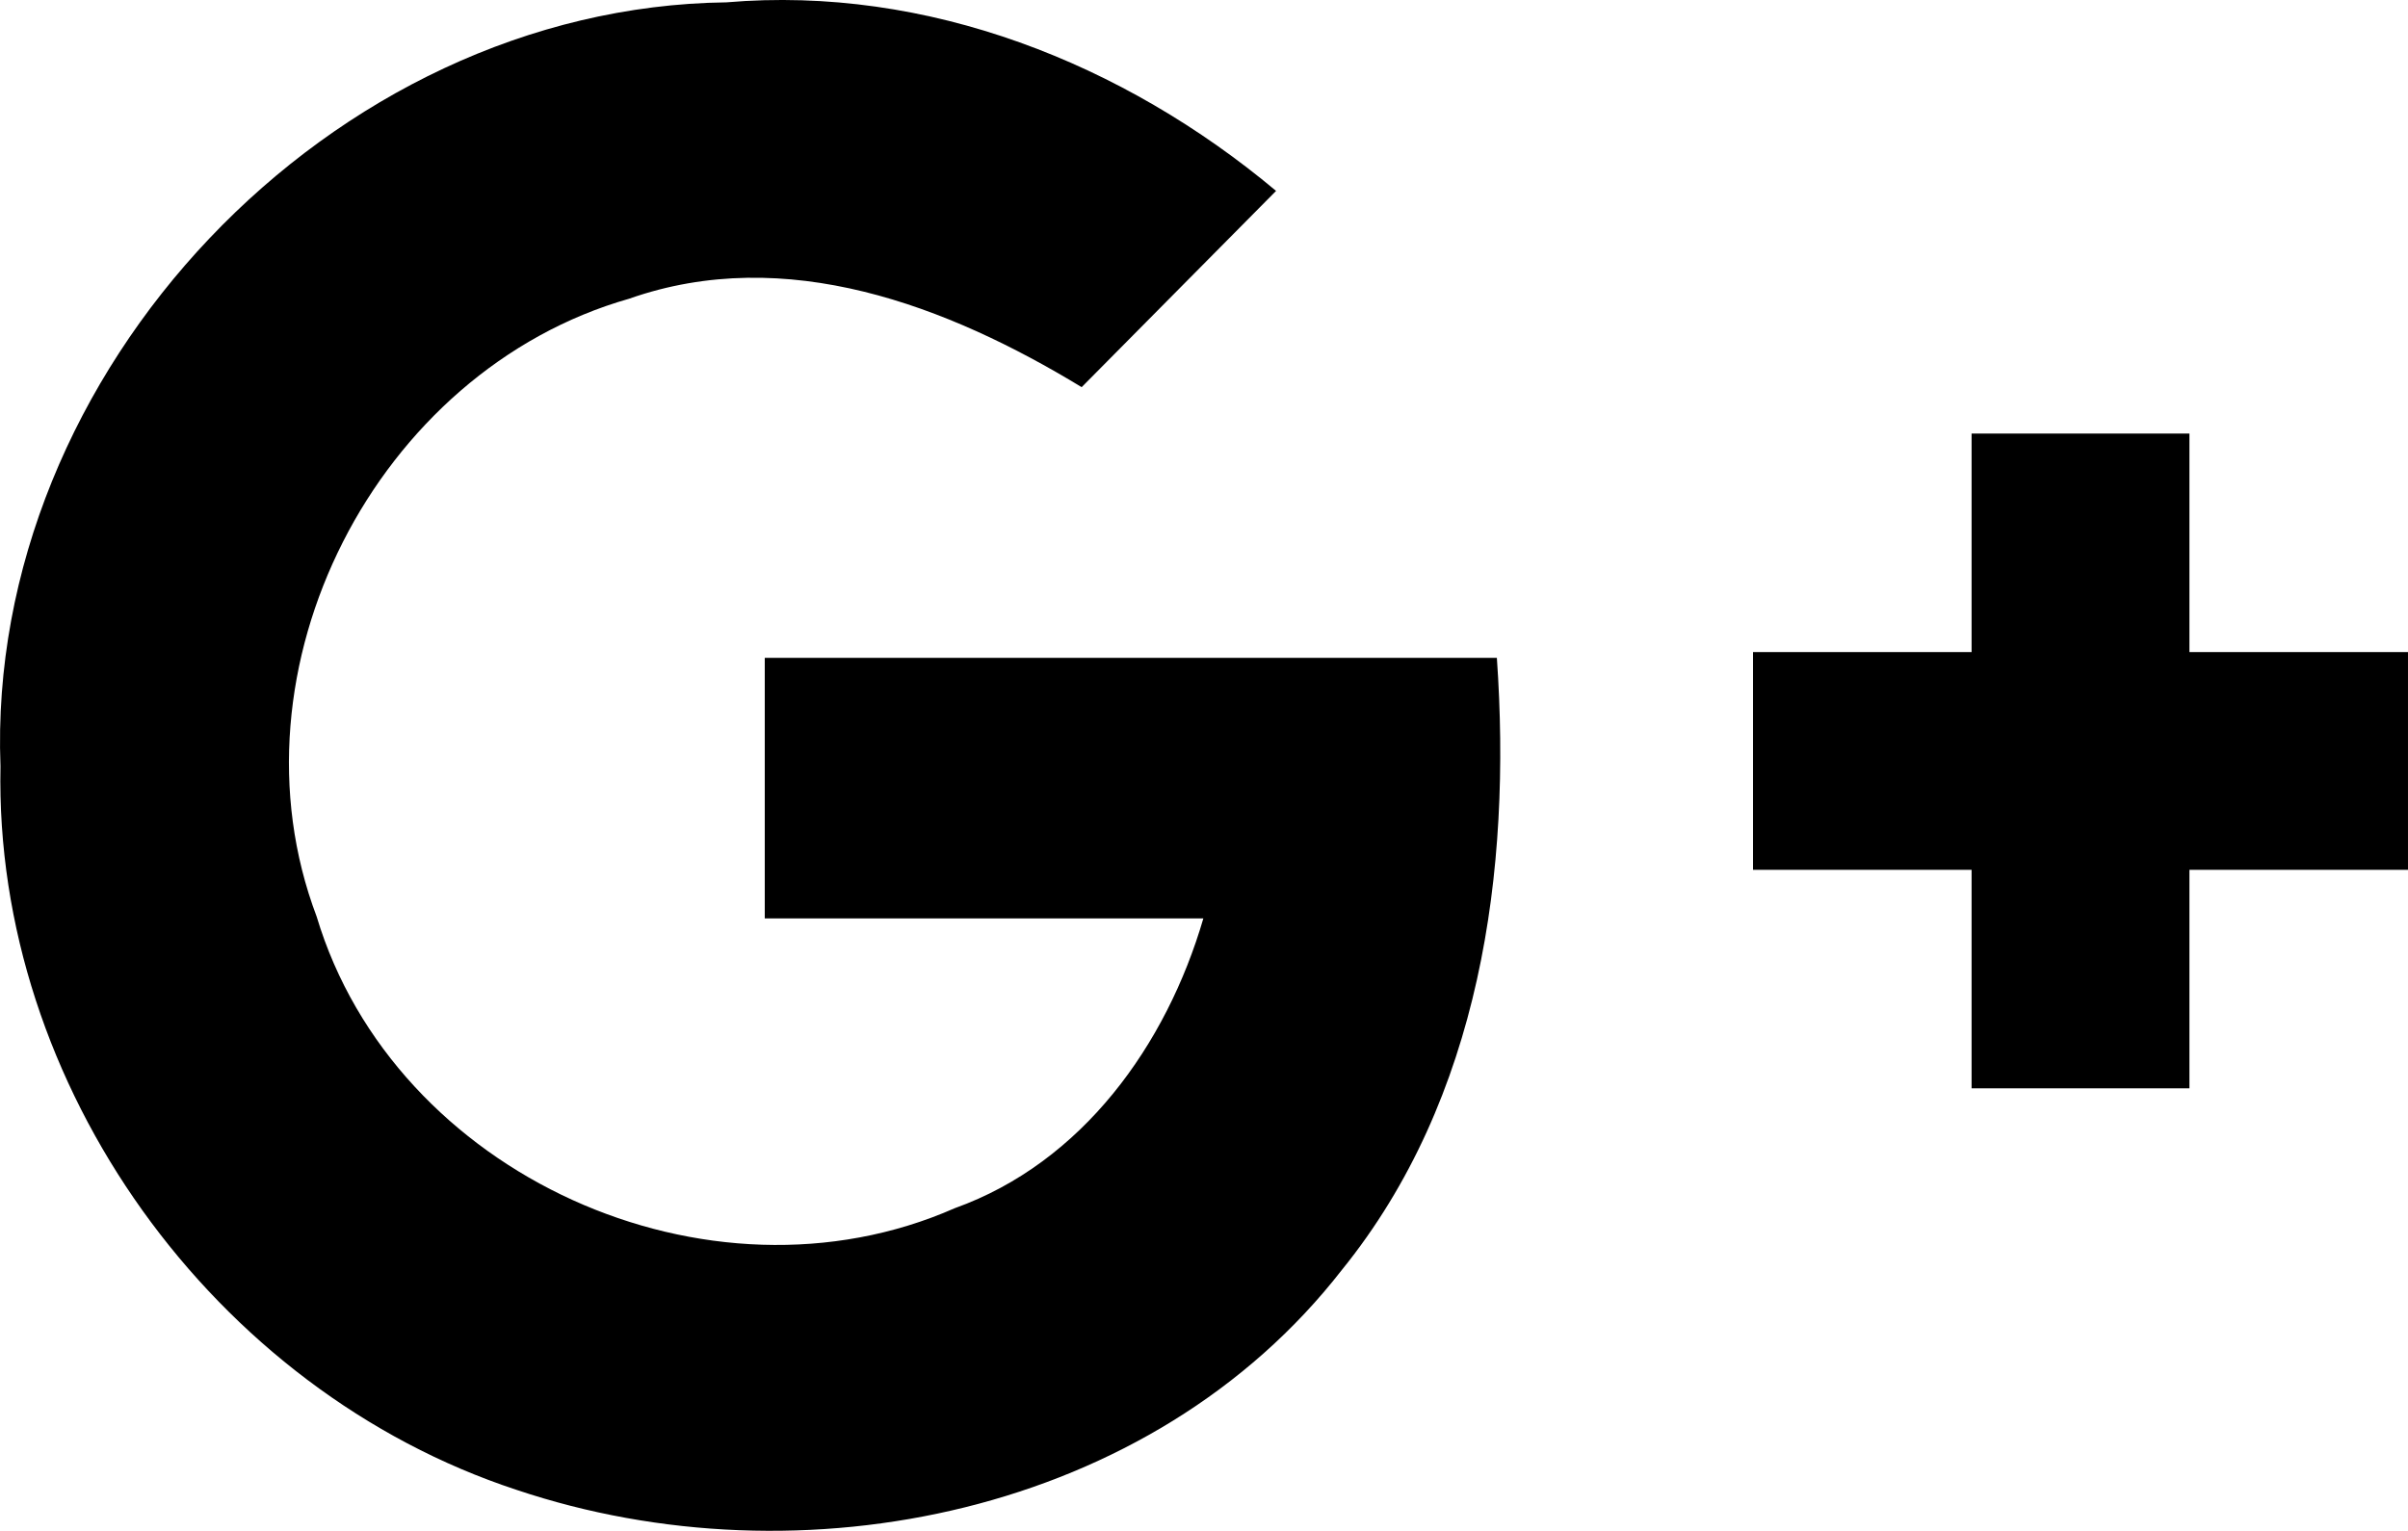
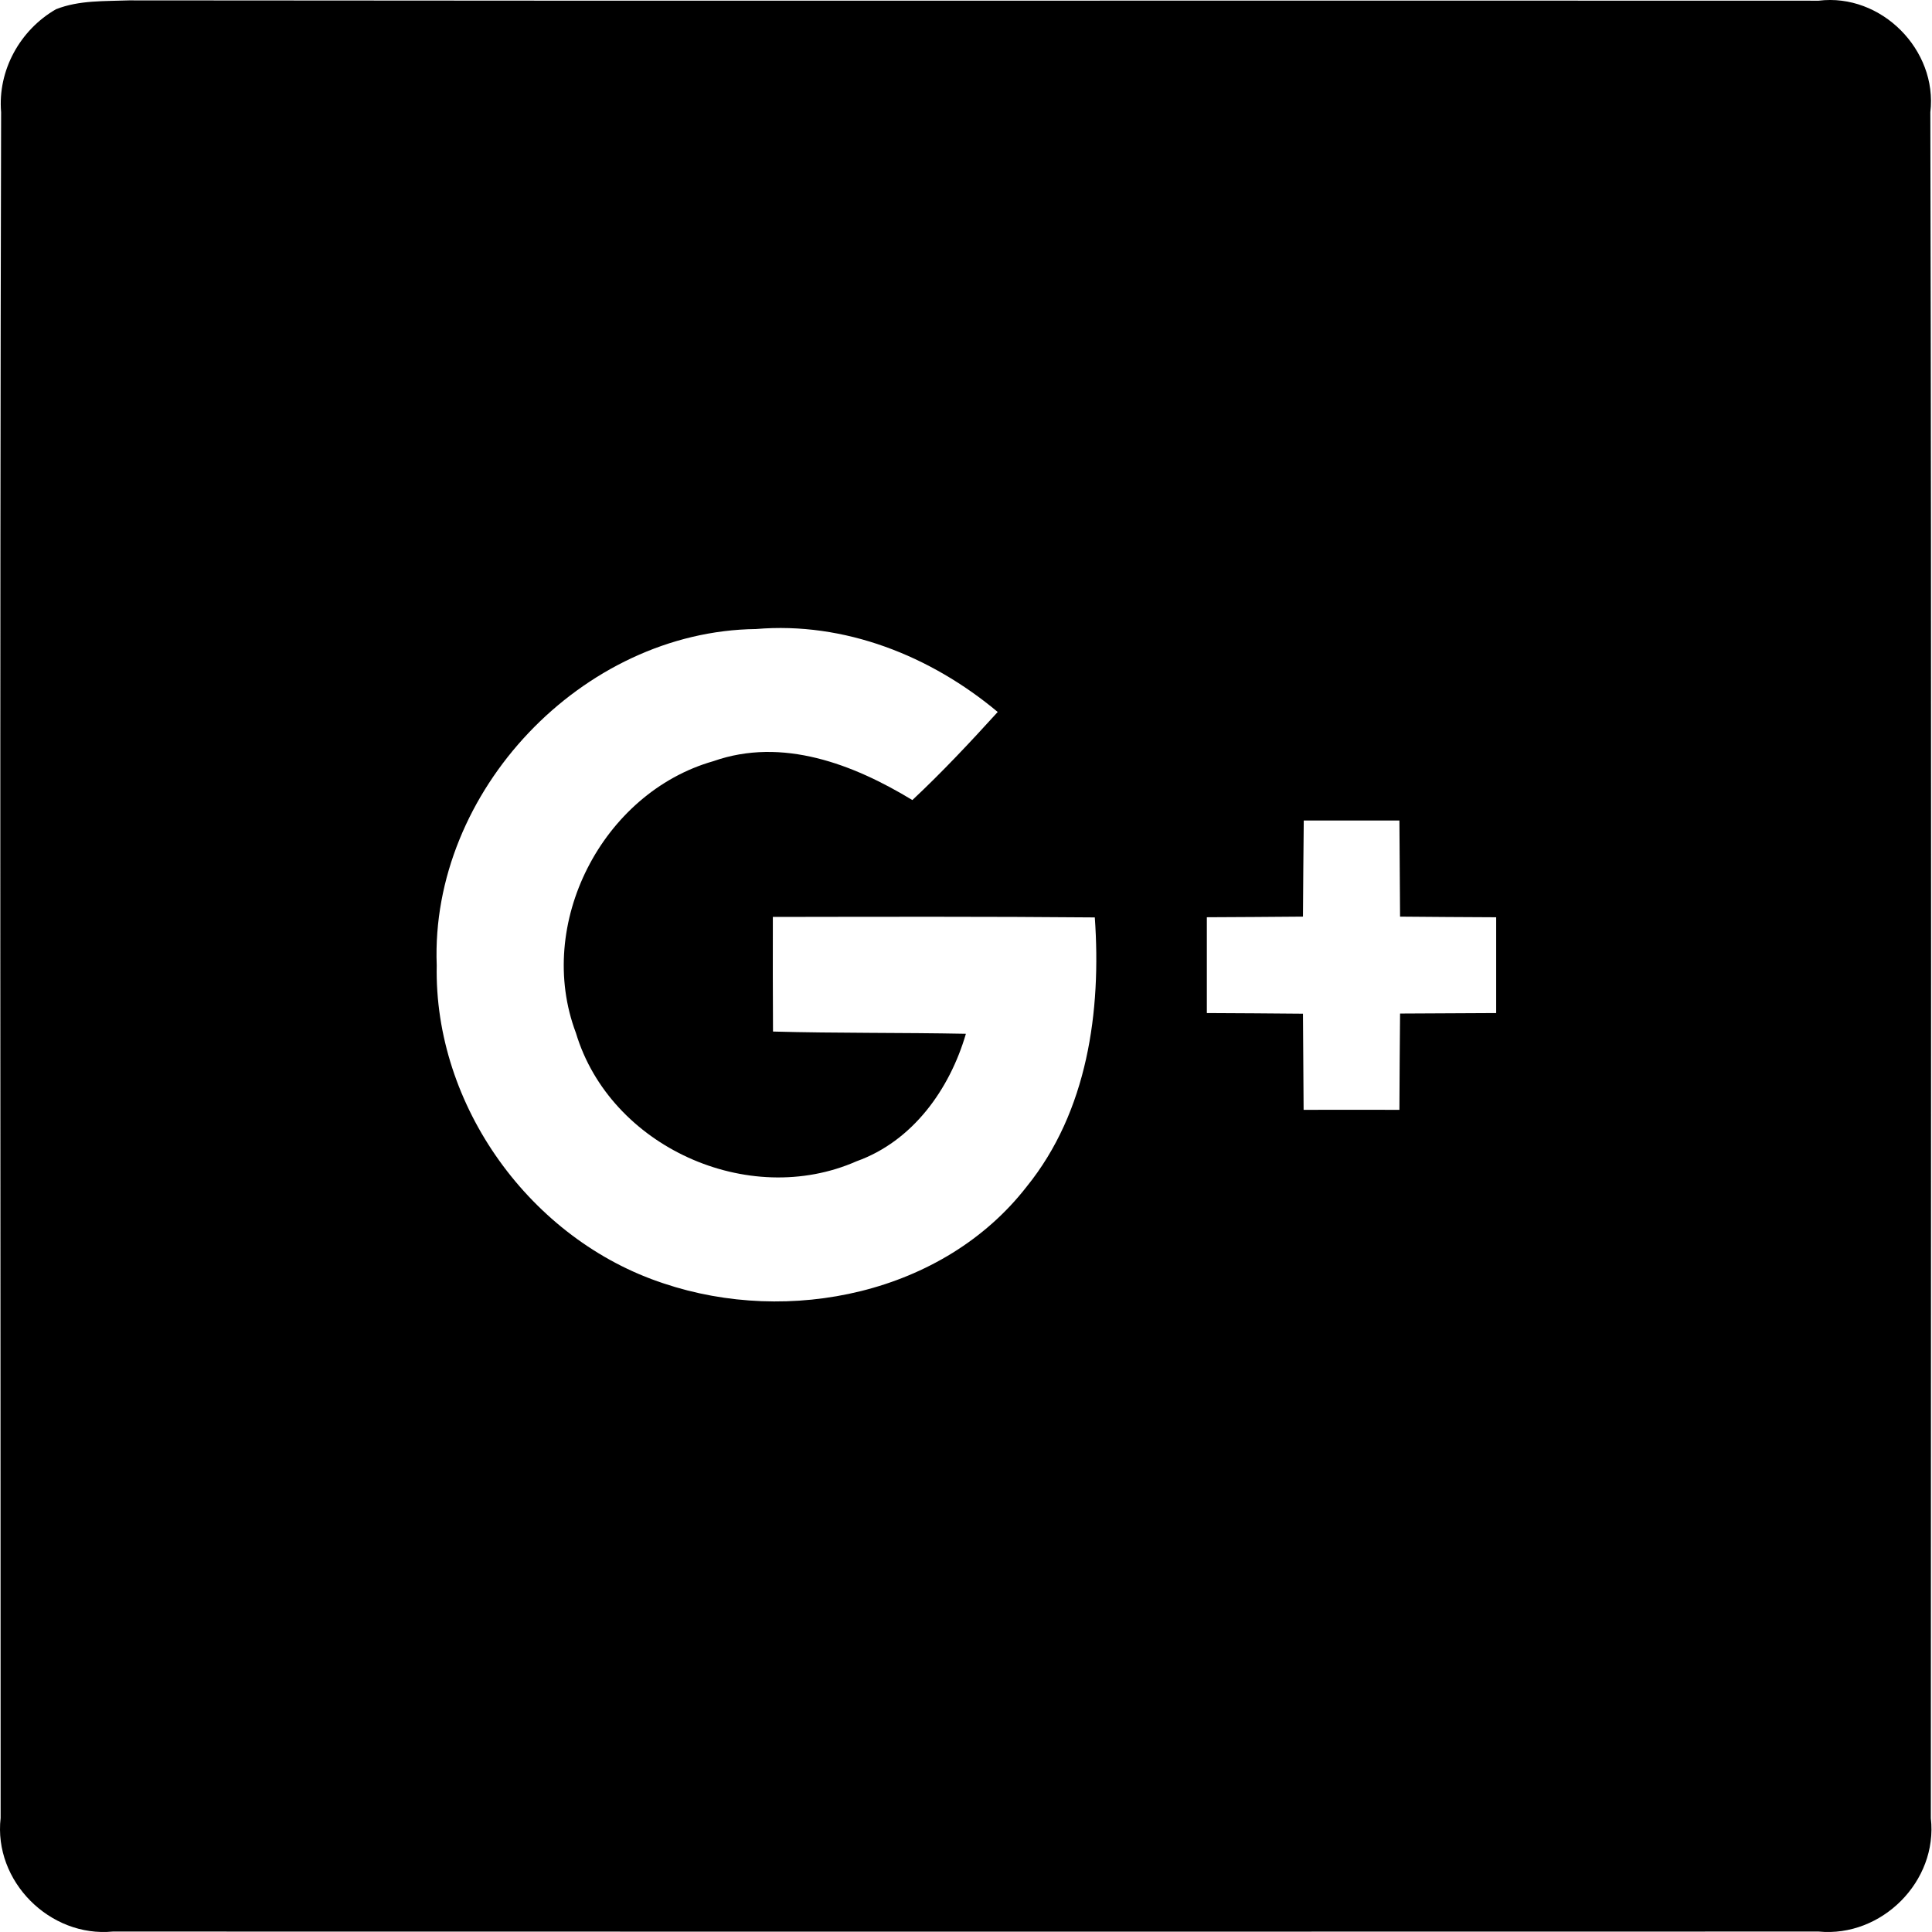
- <svg xmlns="http://www.w3.org/2000/svg" width="328.976" height="209.203" viewBox="585.65 195.638 328.976 209.203" enable-background="new 585.65 195.638 328.976 209.203">
-   <path d="M733.424 248.546c-18.326-11.137-40.396-19.625-61.82-12.086-34.554 9.838-55.477 50.635-42.693 84.44 10.587 35.304 53.53 54.68 87.185 39.848 17.427-6.24 28.912-22.318 33.955-39.6h-59.92v-35.605h100.017c2.047 29.11-2.247 60.27-21.172 83.64-25.916 33.357-73.805 43.145-112.753 30.062-41.346-13.584-71.408-55.23-70.506-98.873-2.05-53.93 45.19-103.763 99.168-104.413 27.515-2.347 54.28 8.34 75.1 25.768l-26.56 26.818zM855.005 254.887h29.76v29.86h29.86v29.76h-29.86v29.862h-29.76v-29.862h-29.86v-29.76h29.86v-29.86z" />
+ <svg xmlns="http://www.w3.org/2000/svg" width="166.251" height="166.298" viewBox="0 0 166.251 166.298">
+   <path d="M4.828.793C6.82.005 9.006.115 11.096.033c48.48.055 96.963 0 145.444.027 5.382-.664 10.253 4.234 9.616 9.602.11 48.938.042 97.89.042 146.842.622 5.424-4.234 10.28-9.658 9.755-48.938.013-97.89.013-146.828 0-5.424.524-10.28-4.332-9.658-9.77 0-48.938-.083-97.89.042-146.828-.304-3.597 1.62-7.083 4.732-8.87m32.764 82.285c-.25 12.093 8.08 23.632 19.536 27.396 10.792 3.625 24.06.913 31.242-8.33 5.244-6.475 6.435-15.11 5.866-23.175-9.242-.083-18.485-.055-27.713-.042-.014 3.293 0 6.573.014 9.866 5.534.152 11.068.083 16.603.193-1.398 4.788-4.58 9.243-9.41 10.972-9.324 4.11-21.223-1.26-24.156-11.04-3.542-9.368 2.255-20.672 11.83-23.398 5.935-2.09 12.05.262 17.128 3.348 2.574-2.408 4.98-4.98 7.347-7.582-5.77-4.83-13.186-7.79-20.81-7.14-14.957.18-28.046 13.987-27.478 28.93zm74.63-12.452c-.026 2.753-.055 5.52-.068 8.274-2.767.026-5.52.04-8.274.054V87.2c2.753.014 5.52.028 8.274.056.028 2.753.028 5.507.055 8.274 2.74 0 5.492-.014 8.246 0 .015-2.767.027-5.52.056-8.288l8.273-.042v-8.246c-2.753-.014-5.52-.028-8.273-.055-.015-2.755-.04-5.522-.056-8.275h-8.233z" />
</svg>
